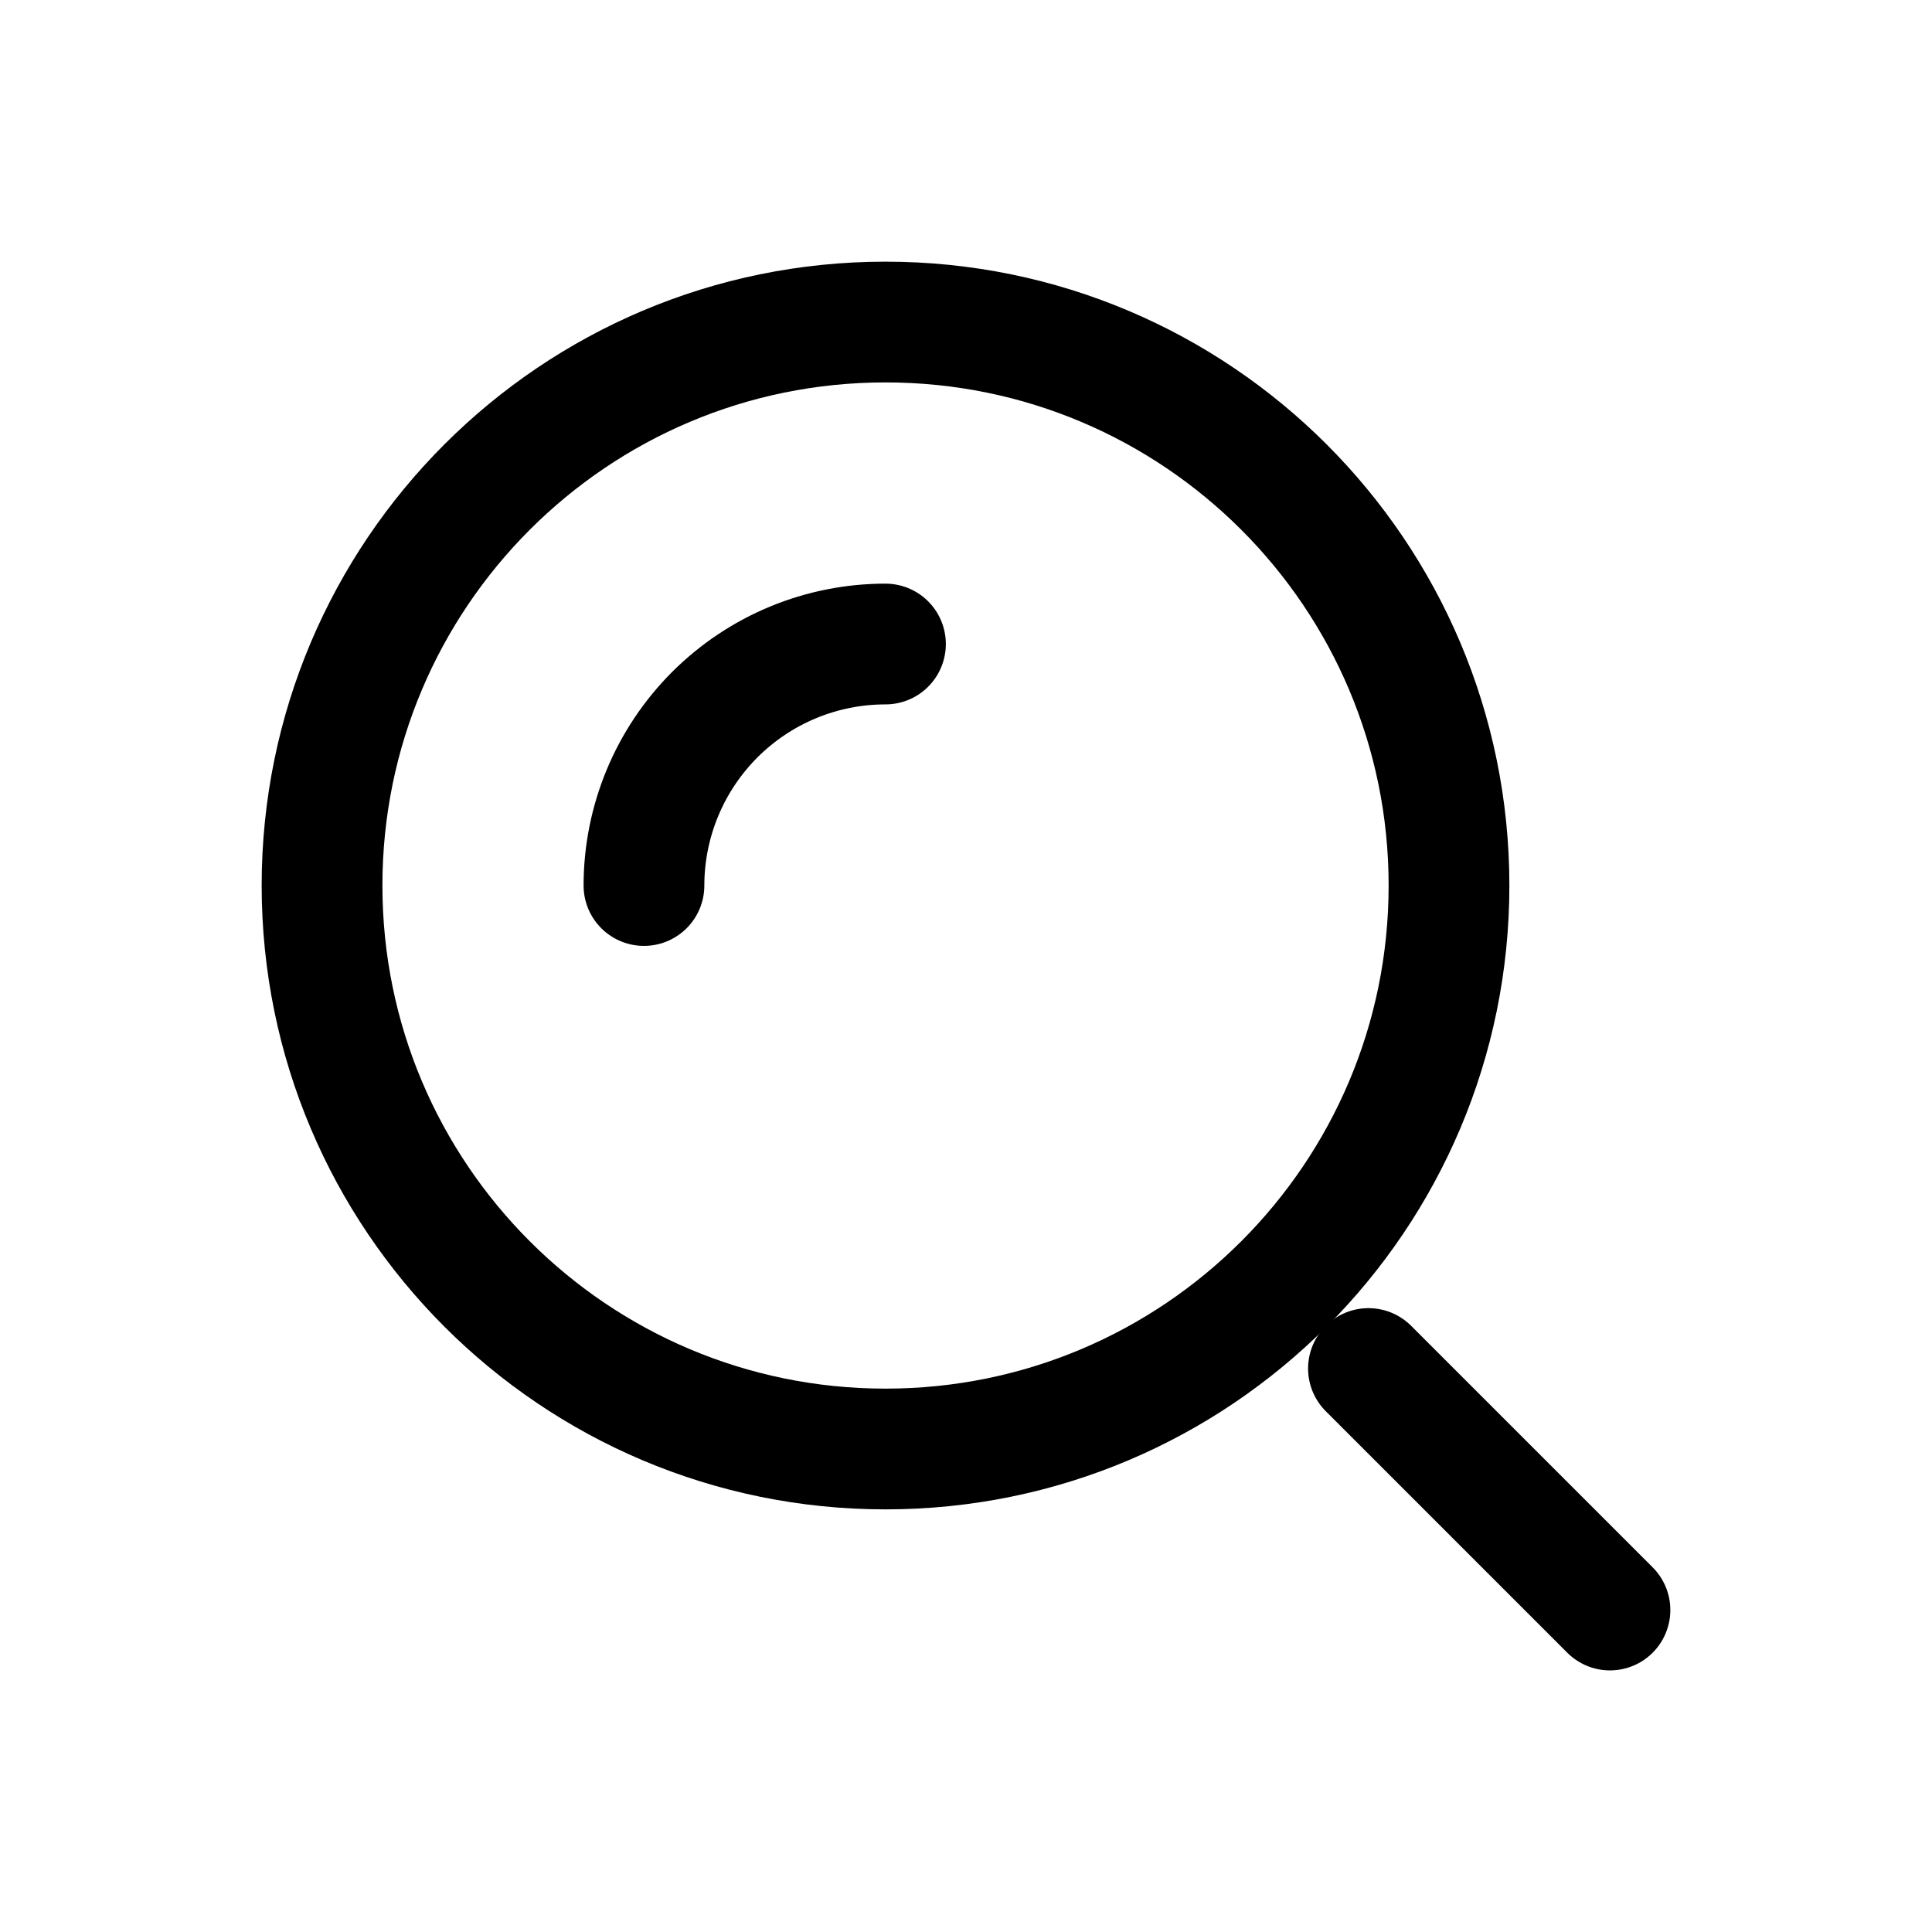
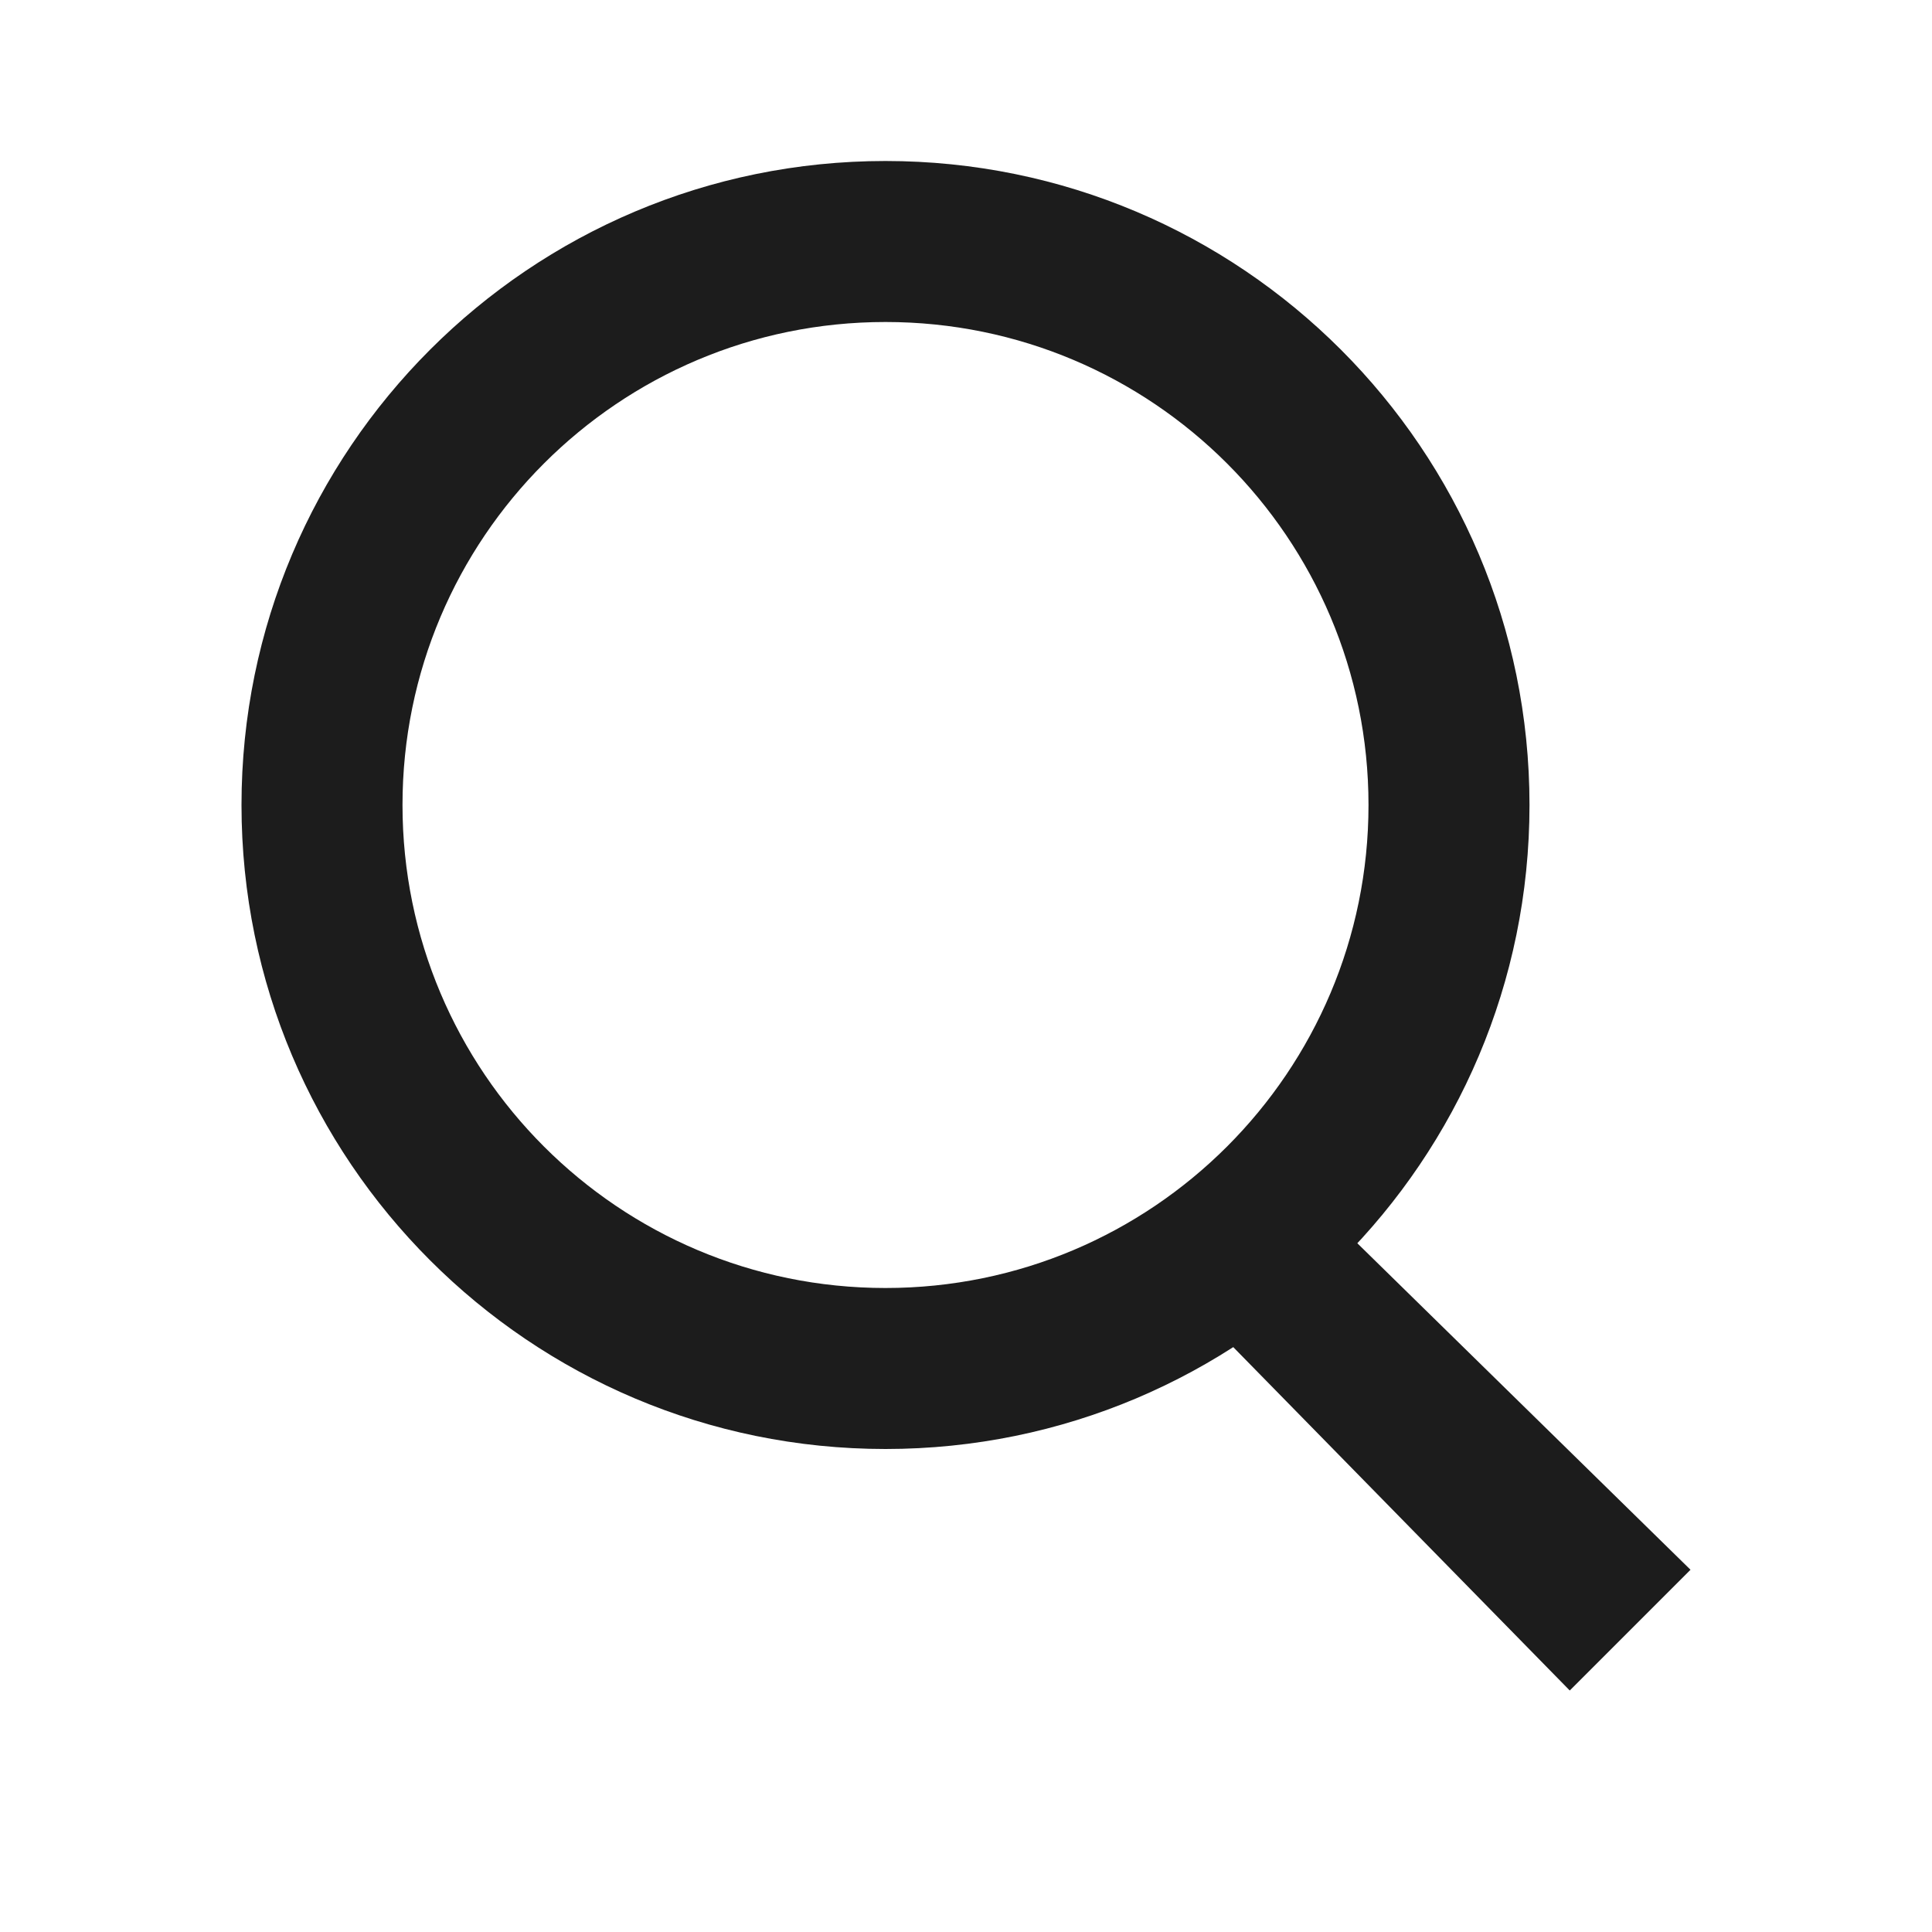
- <svg xmlns="http://www.w3.org/2000/svg" width="32" height="32" stroke="currentColor" viewBox="0 0 32 32" fill="none">
-   <circle cx="14.667" cy="14.667" r="9.333" stroke-width="2" />
-   <path d="M14.666 10.667C14.141 10.667 13.621 10.77 13.136 10.971C12.65 11.172 12.21 11.467 11.838 11.838C11.467 12.21 11.172 12.651 10.971 13.136C10.77 13.621 10.666 14.142 10.666 14.667" stroke-width="2" stroke-linecap="round" />
-   <path d="M26.666 26.667L22.666 22.667" stroke-width="2" stroke-linecap="round" />
+ <svg xmlns="http://www.w3.org/2000/svg" width="24" height="24" viewBox="0 0 24 24" fill="none">
+   <path fill-rule="evenodd" clip-rule="evenodd" d="M19 10C19 14.418 15.418 18 11 18C6.582 18 3 14.418 3 10C3 5.582 6.582 2 11 2C15.418 2 19 5.582 19 10ZM11 16C14.314 16 17 13.314 17 10C17 6.686 14.314 4 11 4C7.686 4 5 6.686 5 10C5 13.314 7.686 16 11 16Z" fill="#1C1C1C" />
+   <path fill-rule="evenodd" clip-rule="evenodd" d="M16.707 15.293L21 19.5L19.5 21L15.293 16.707L16.707 15.293Z" fill="#1C1C1C" />
</svg>
